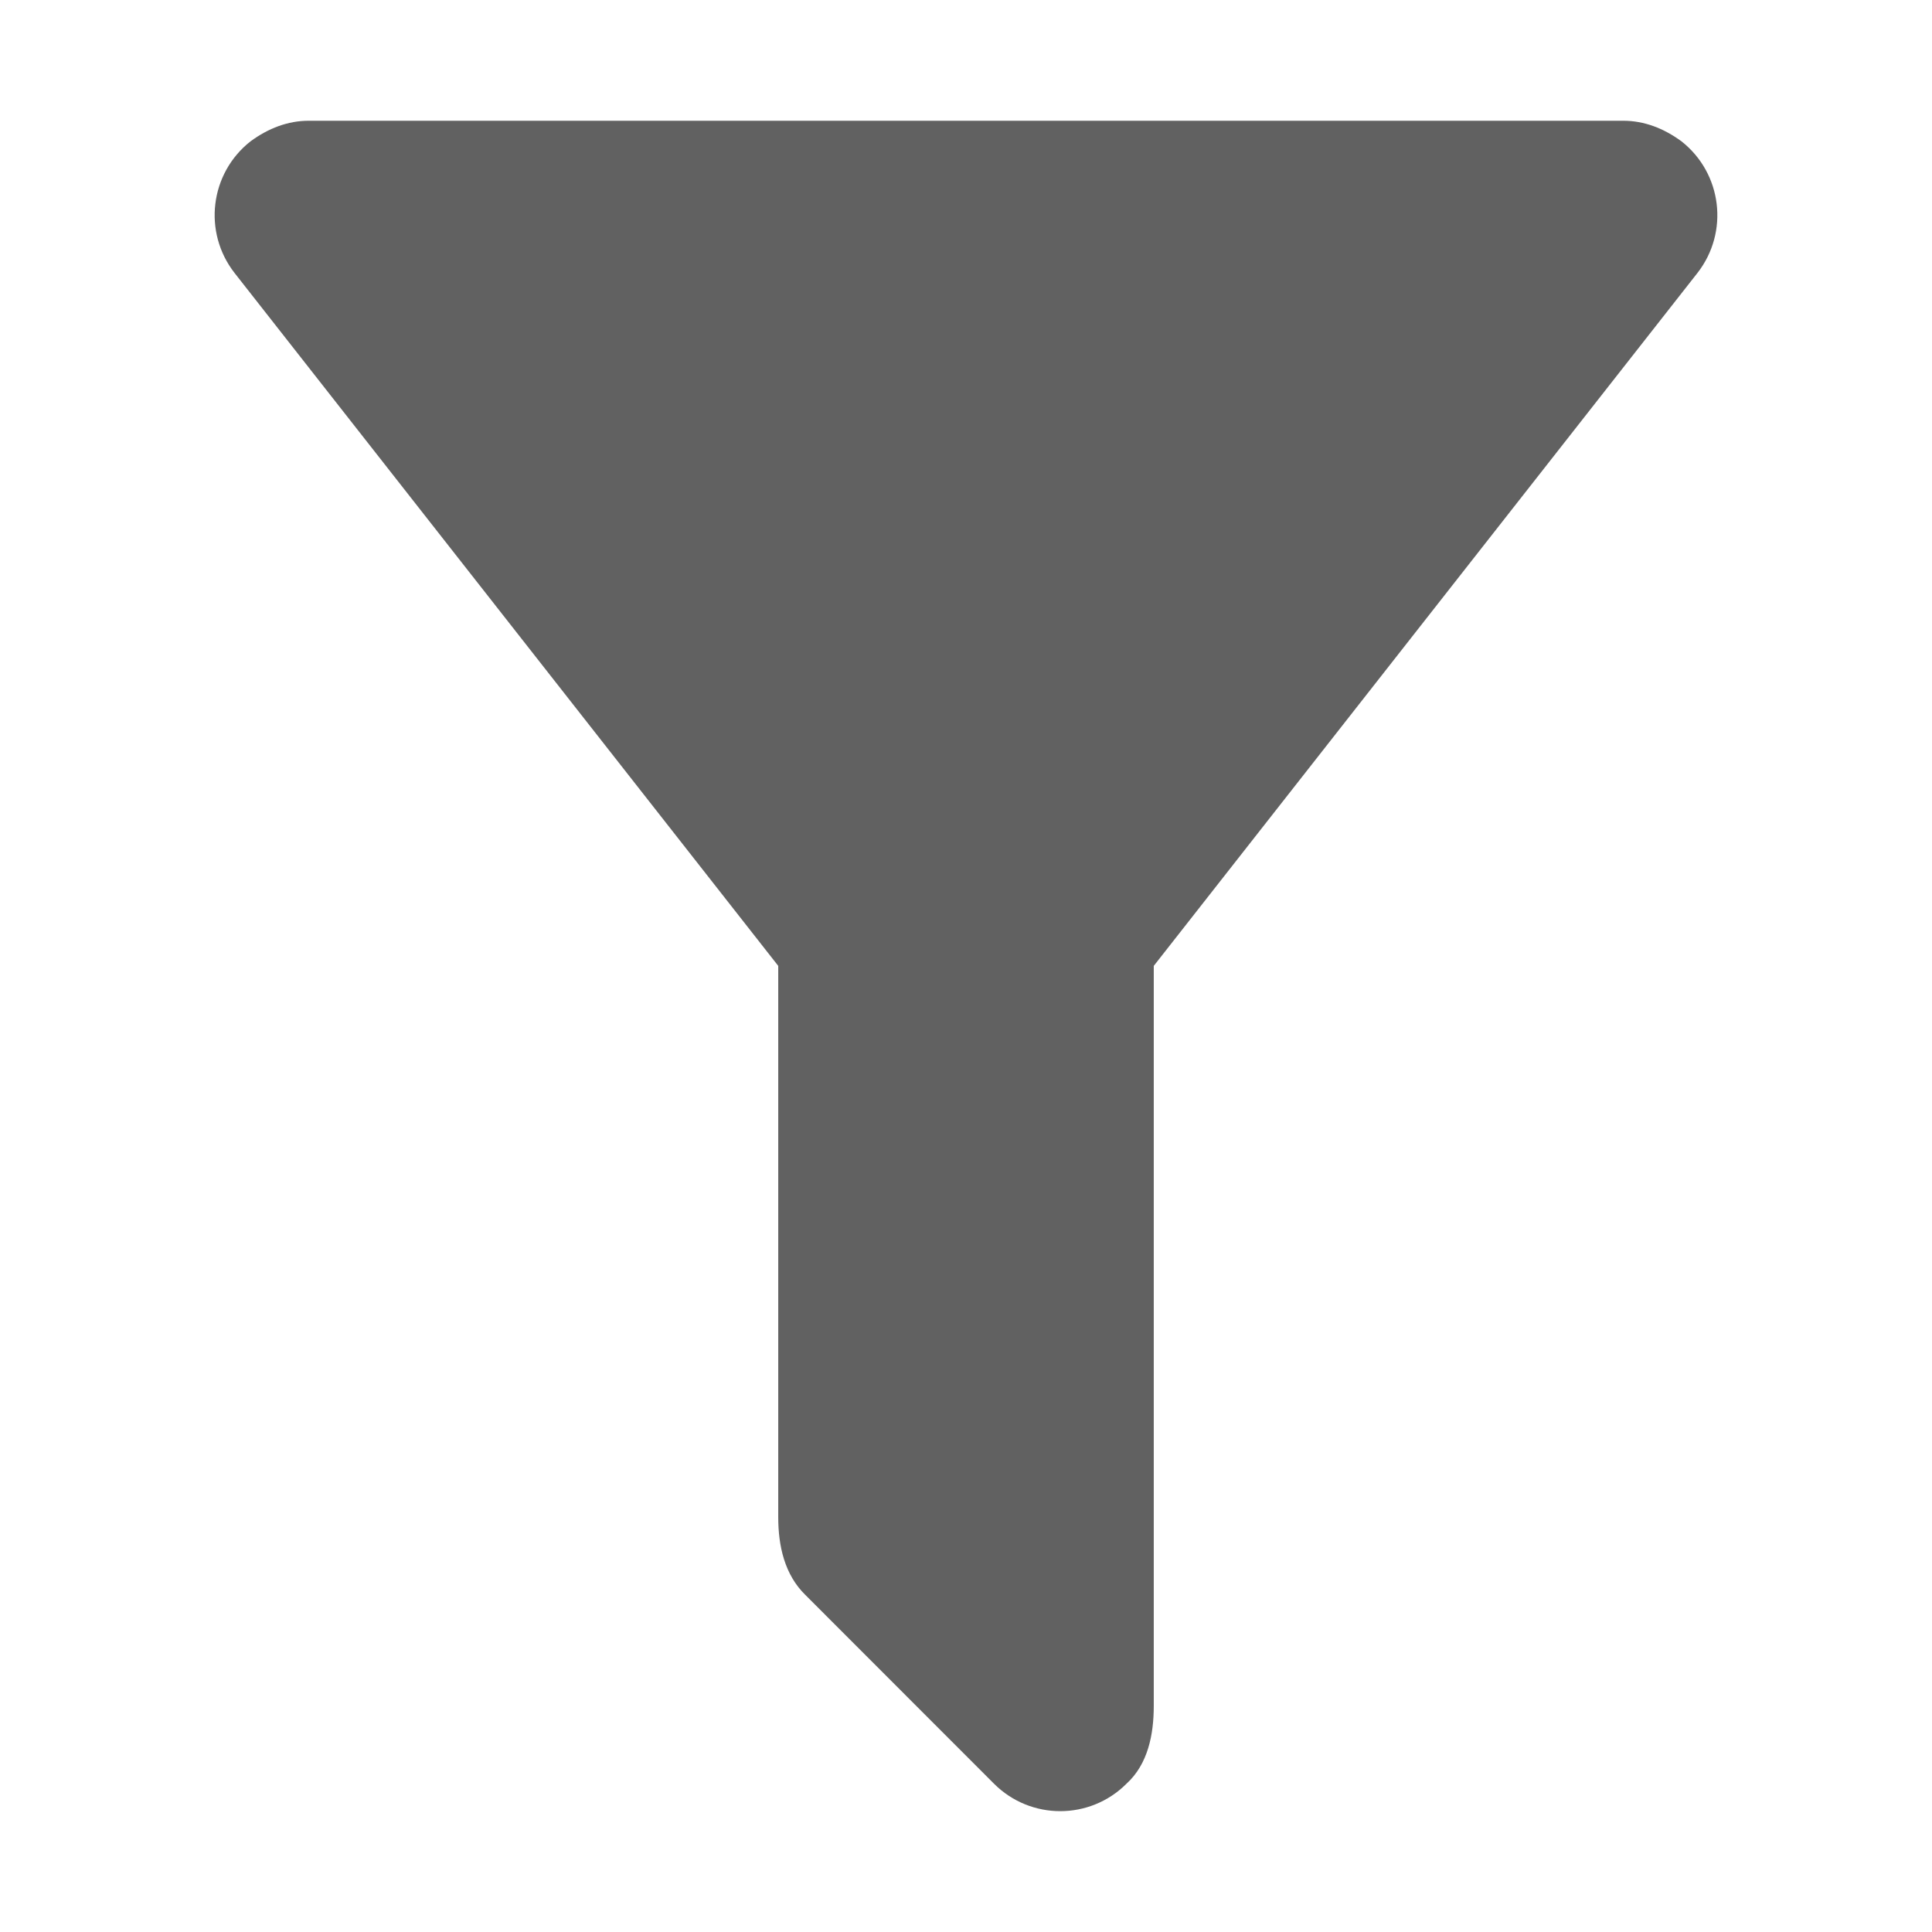
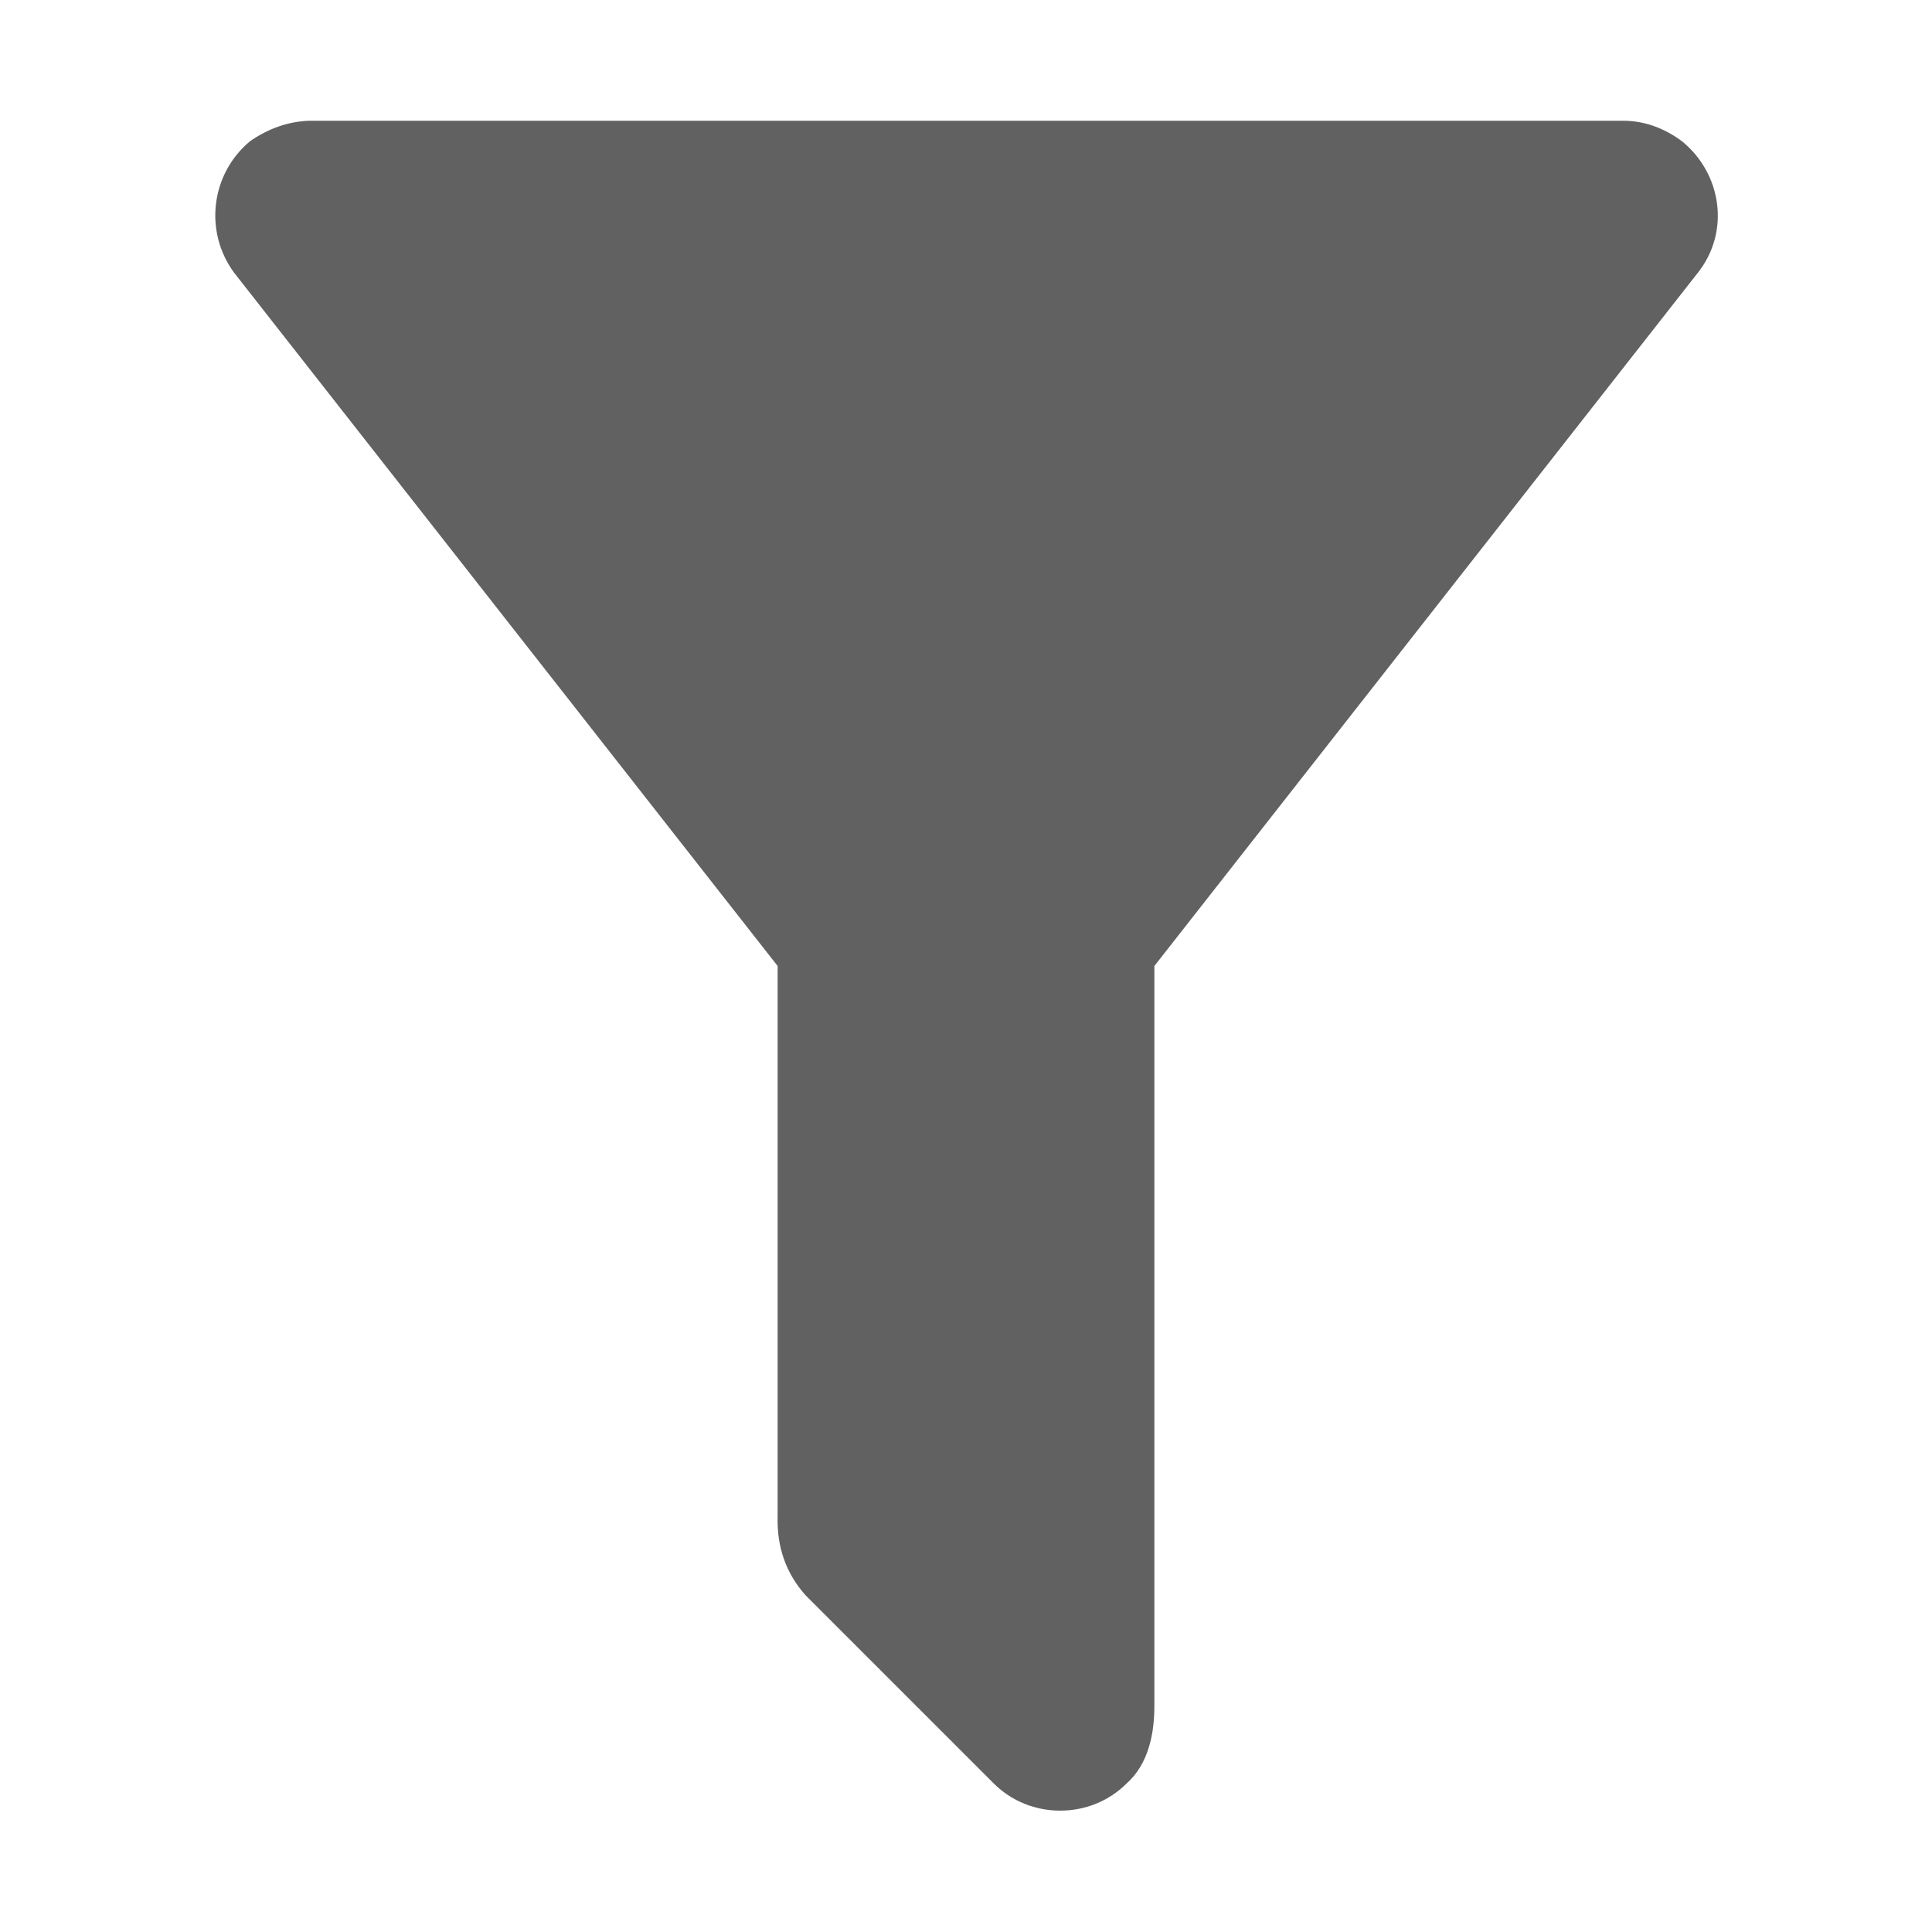
- <svg xmlns="http://www.w3.org/2000/svg" width="16" viewBox="0 0 16 16" version="1.1" height="16">
-   <path d="m 9.555,7.999 v 6.128 c 0,0.235 -0.047,0.482 -0.226,0.645 -0.303,0.303 -0.794,0.303 -1.097,0 L 6.67,13.209 C 6.498,13.041 6.445,12.804 6.445,12.564 V 7.999 L 1.942,2.26 C 1.679,1.922 1.738,1.436 2.074,1.171 2.222,1.062 2.385,1 2.556,1 H 13.444 c 0.171,0 0.334,0.062 0.482,0.171 0.336,0.265 0.395,0.751 0.132,1.089 z" class="jp-icon3" fill="#616161" />
+ <svg xmlns="http://www.w3.org/2000/svg" width="16" height="16" viewBox="0 0 16 16">
+   <path class="jp-icon3" fill="#616161" d="M9.56 8v6.13c0 .23-.05.48-.23.64-.3.3-.8.3-1.1 0l-1.56-1.56q-.24-.27-.23-.65V8l-4.5-5.74a.8.8 0 0 1 .13-1.09q.23-.16.49-.17h10.88q.26 0 .49.17c.33.27.4.75.13 1.09z" />
</svg>
